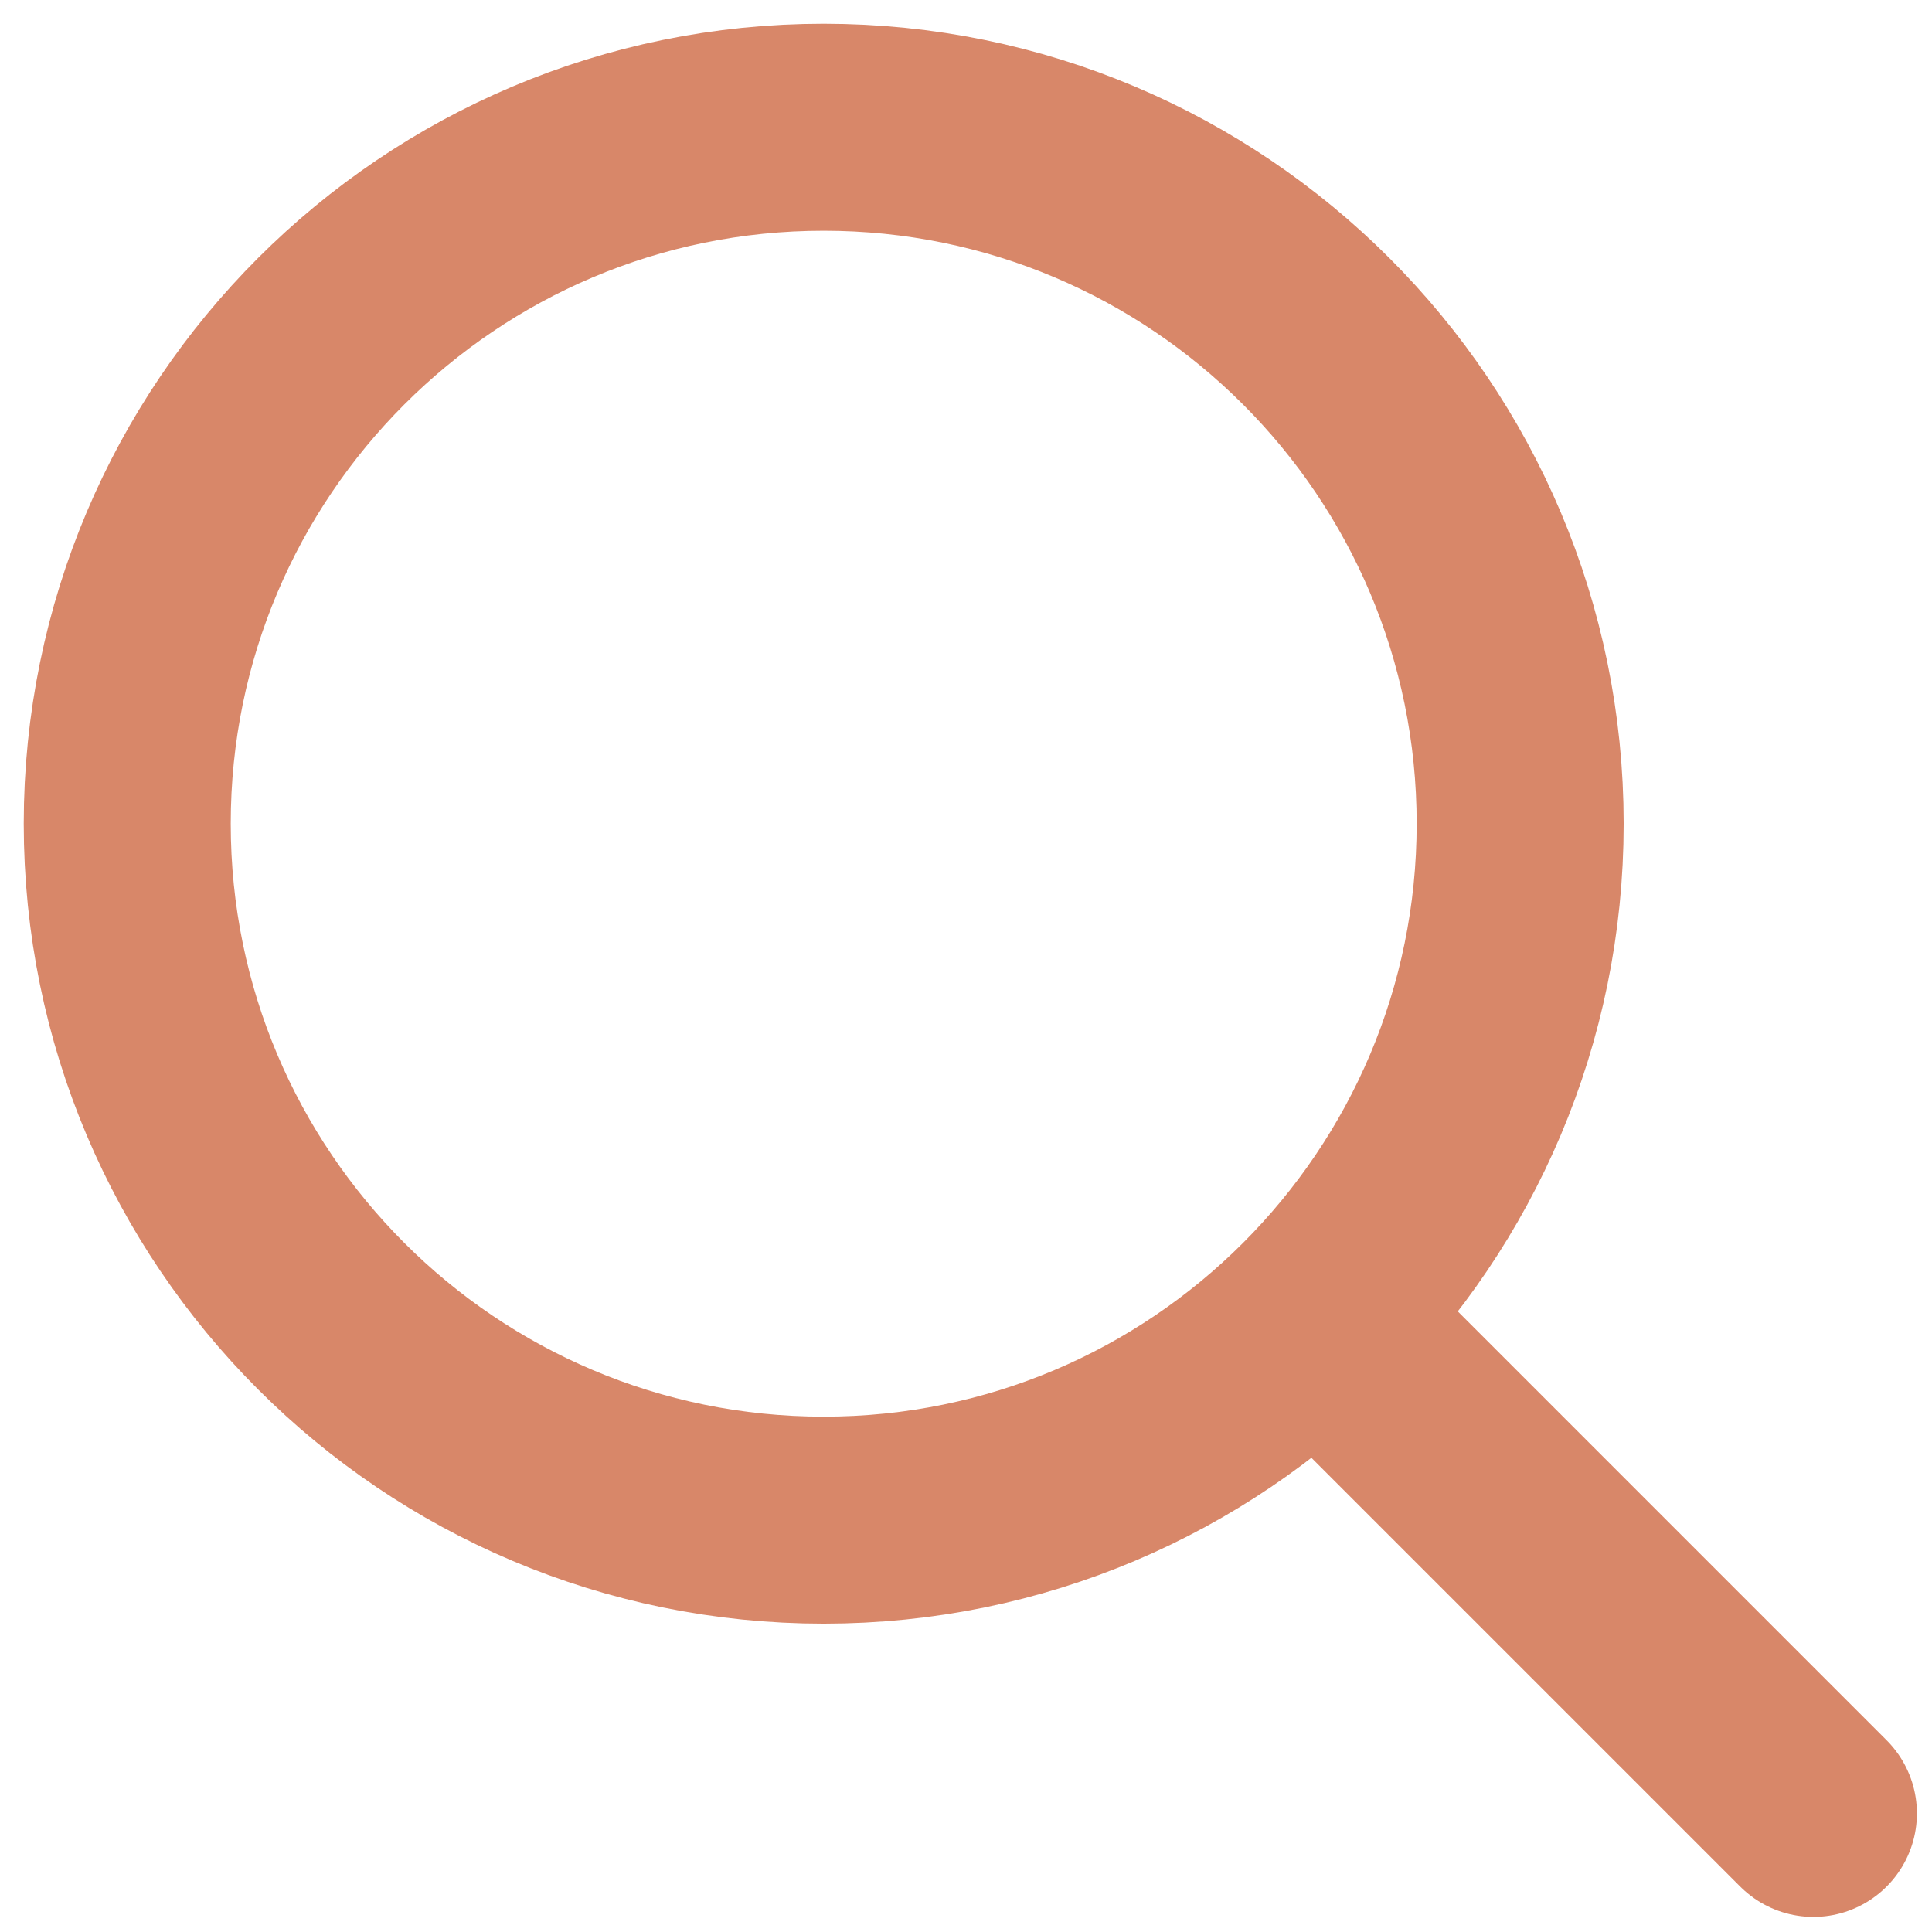
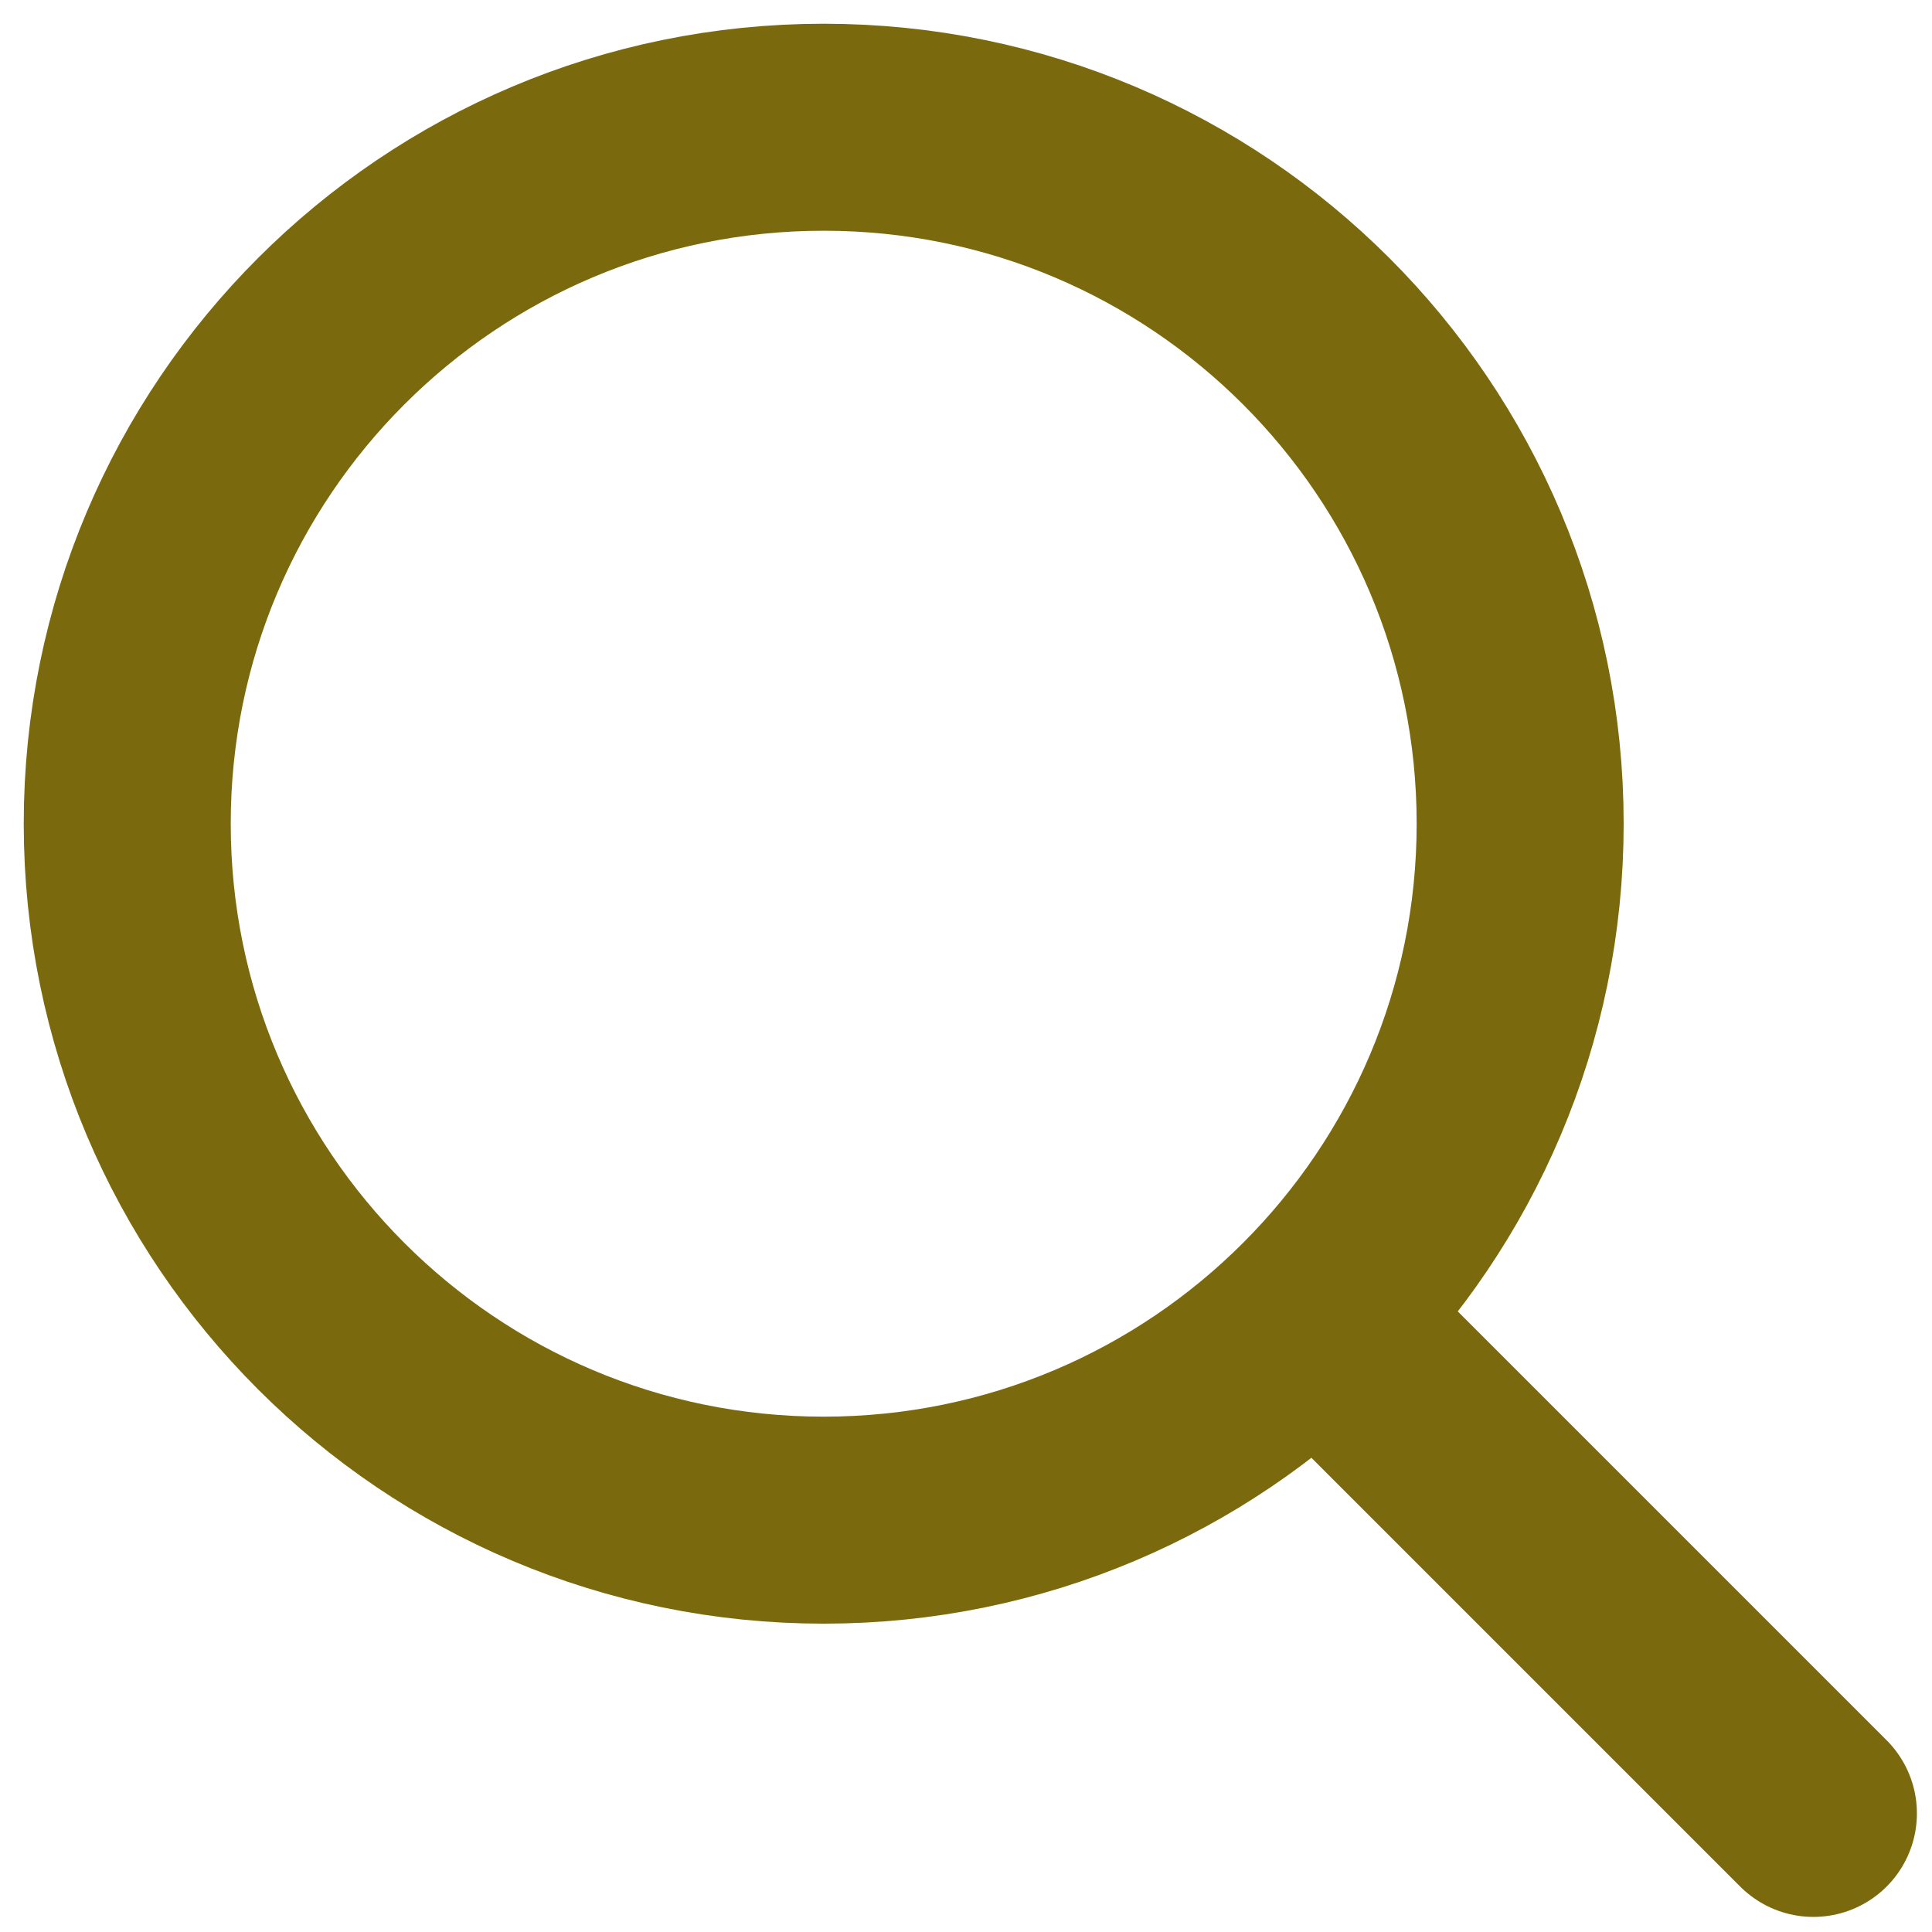
<svg xmlns="http://www.w3.org/2000/svg" width="42" height="42" viewBox="0 0 42 42" fill="none">
-   <path d="M29.859 29.859L39.422 39.422" stroke="#D88769" stroke-width="4.5" stroke-linecap="round" stroke-linejoin="round" />
-   <path d="M17.906 33.047C26.268 33.047 33.047 26.268 33.047 17.906C33.047 9.544 26.268 2.766 17.906 2.766C9.544 2.766 2.766 9.544 2.766 17.906C2.766 26.268 9.544 33.047 17.906 33.047Z" stroke="#D88769" stroke-width="4.5" stroke-linecap="round" stroke-linejoin="round" />
+   <path d="M29.859 29.859L39.422 39.422" stroke="#7B690D" stroke-width="4.5" stroke-linecap="round" stroke-linejoin="round" />
+   <path d="M17.906 33.047C26.268 33.047 33.047 26.268 33.047 17.906C33.047 9.544 26.268 2.766 17.906 2.766C9.544 2.766 2.766 9.544 2.766 17.906C2.766 26.268 9.544 33.047 17.906 33.047Z" stroke="#7B690D" stroke-width="4.5" stroke-linecap="round" stroke-linejoin="round" />
</svg>
